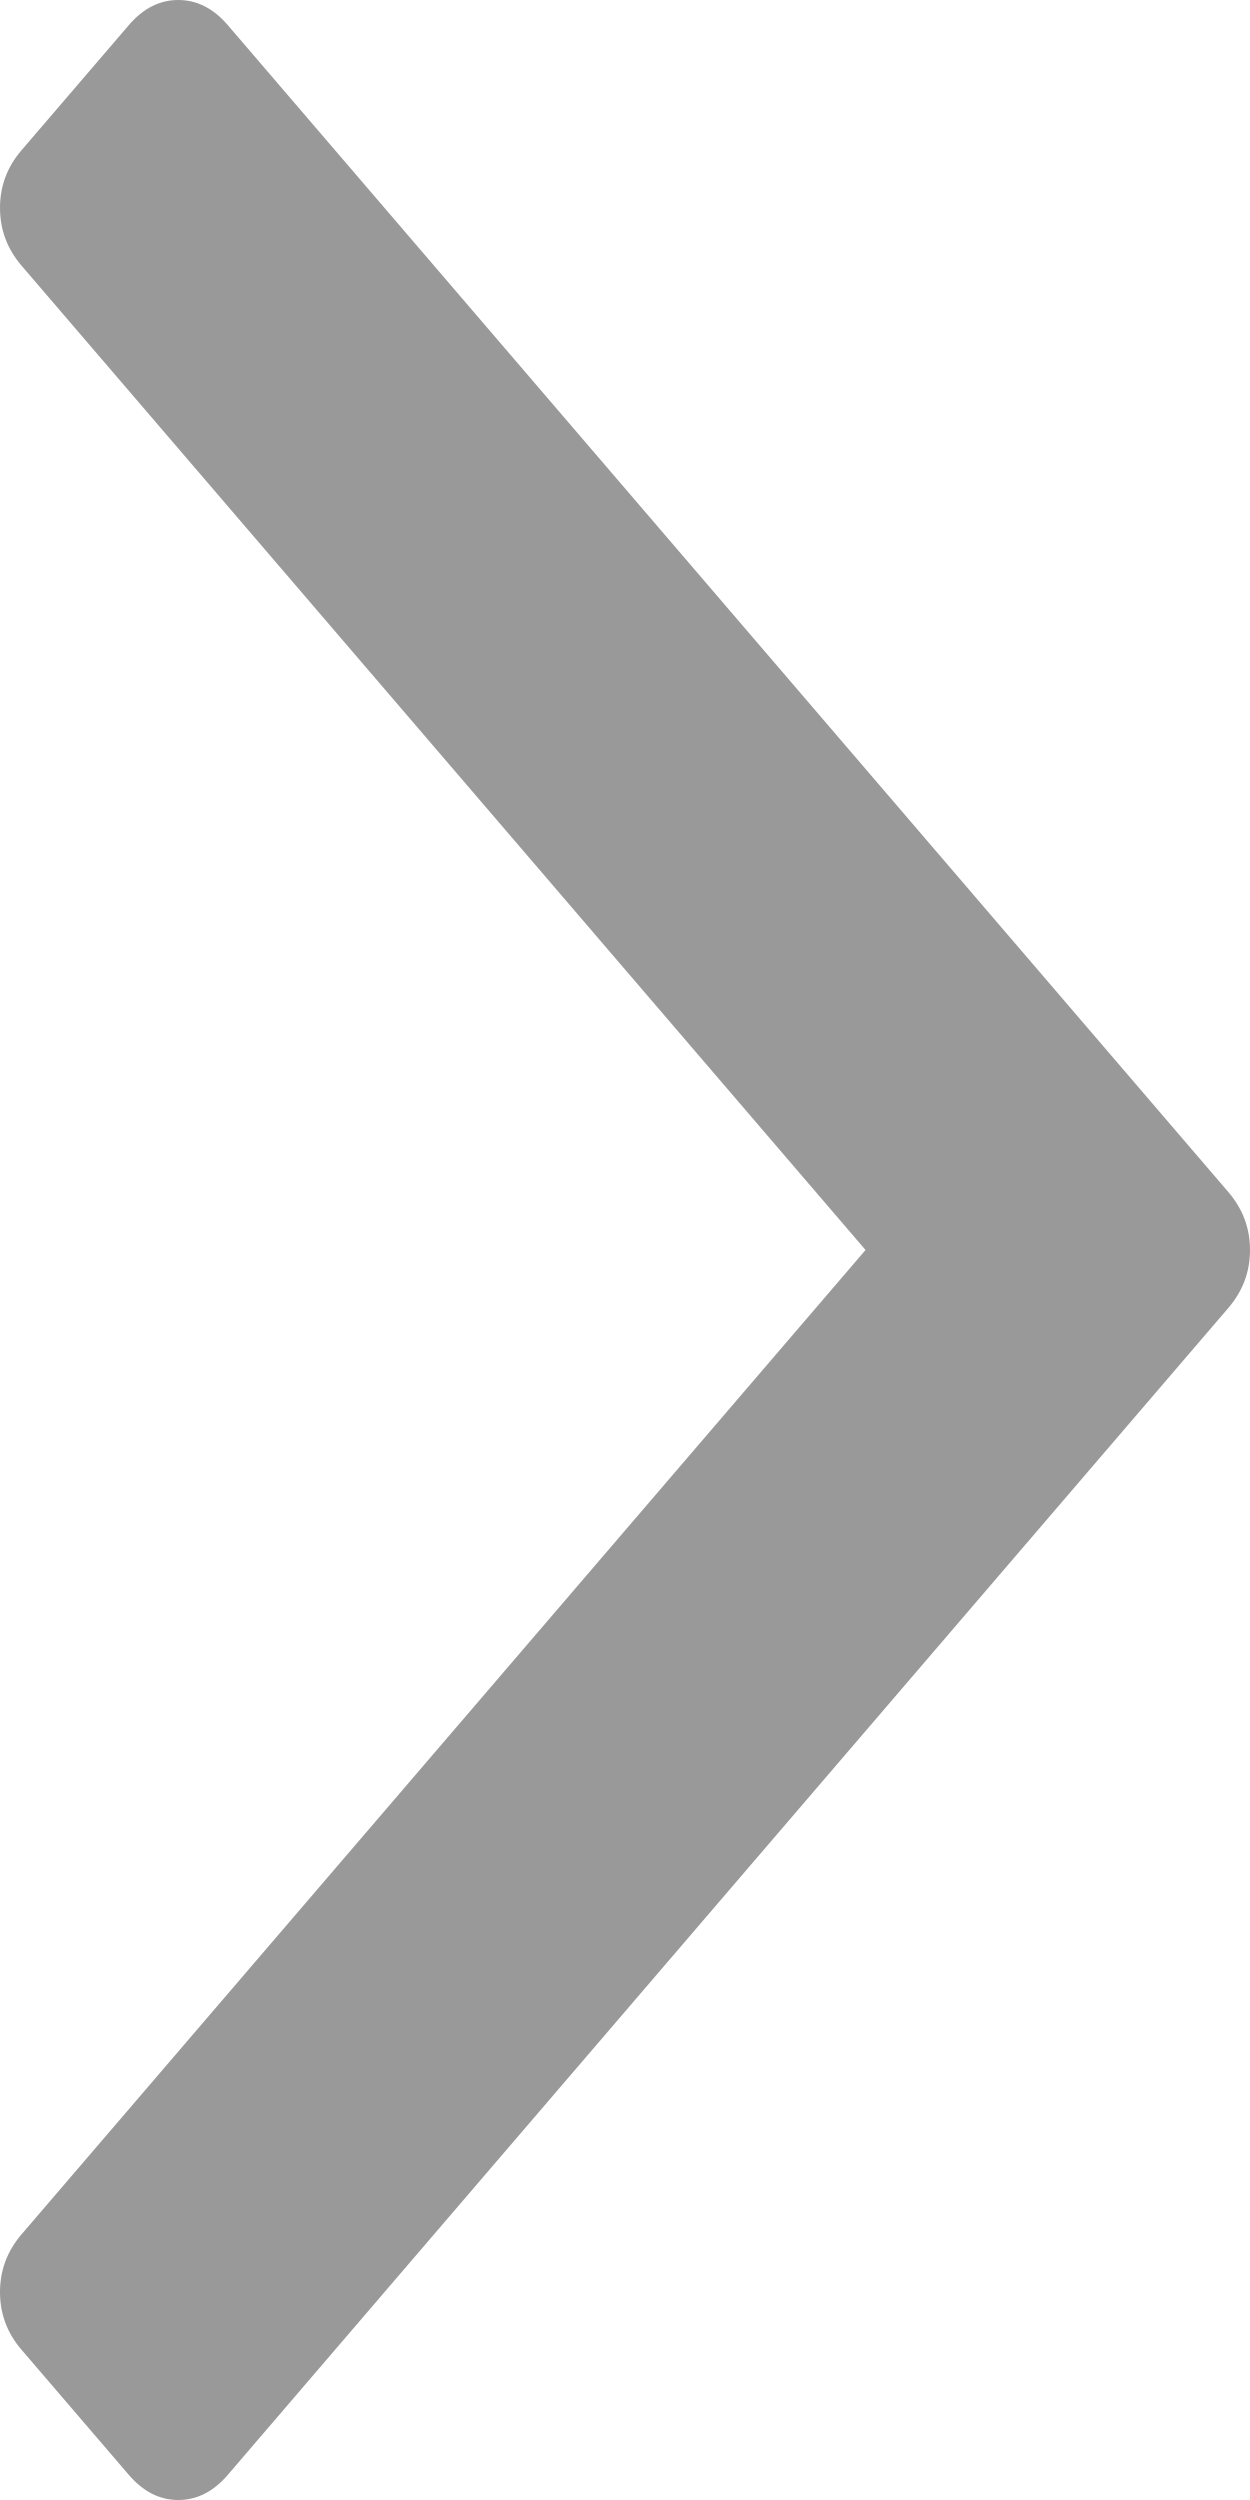
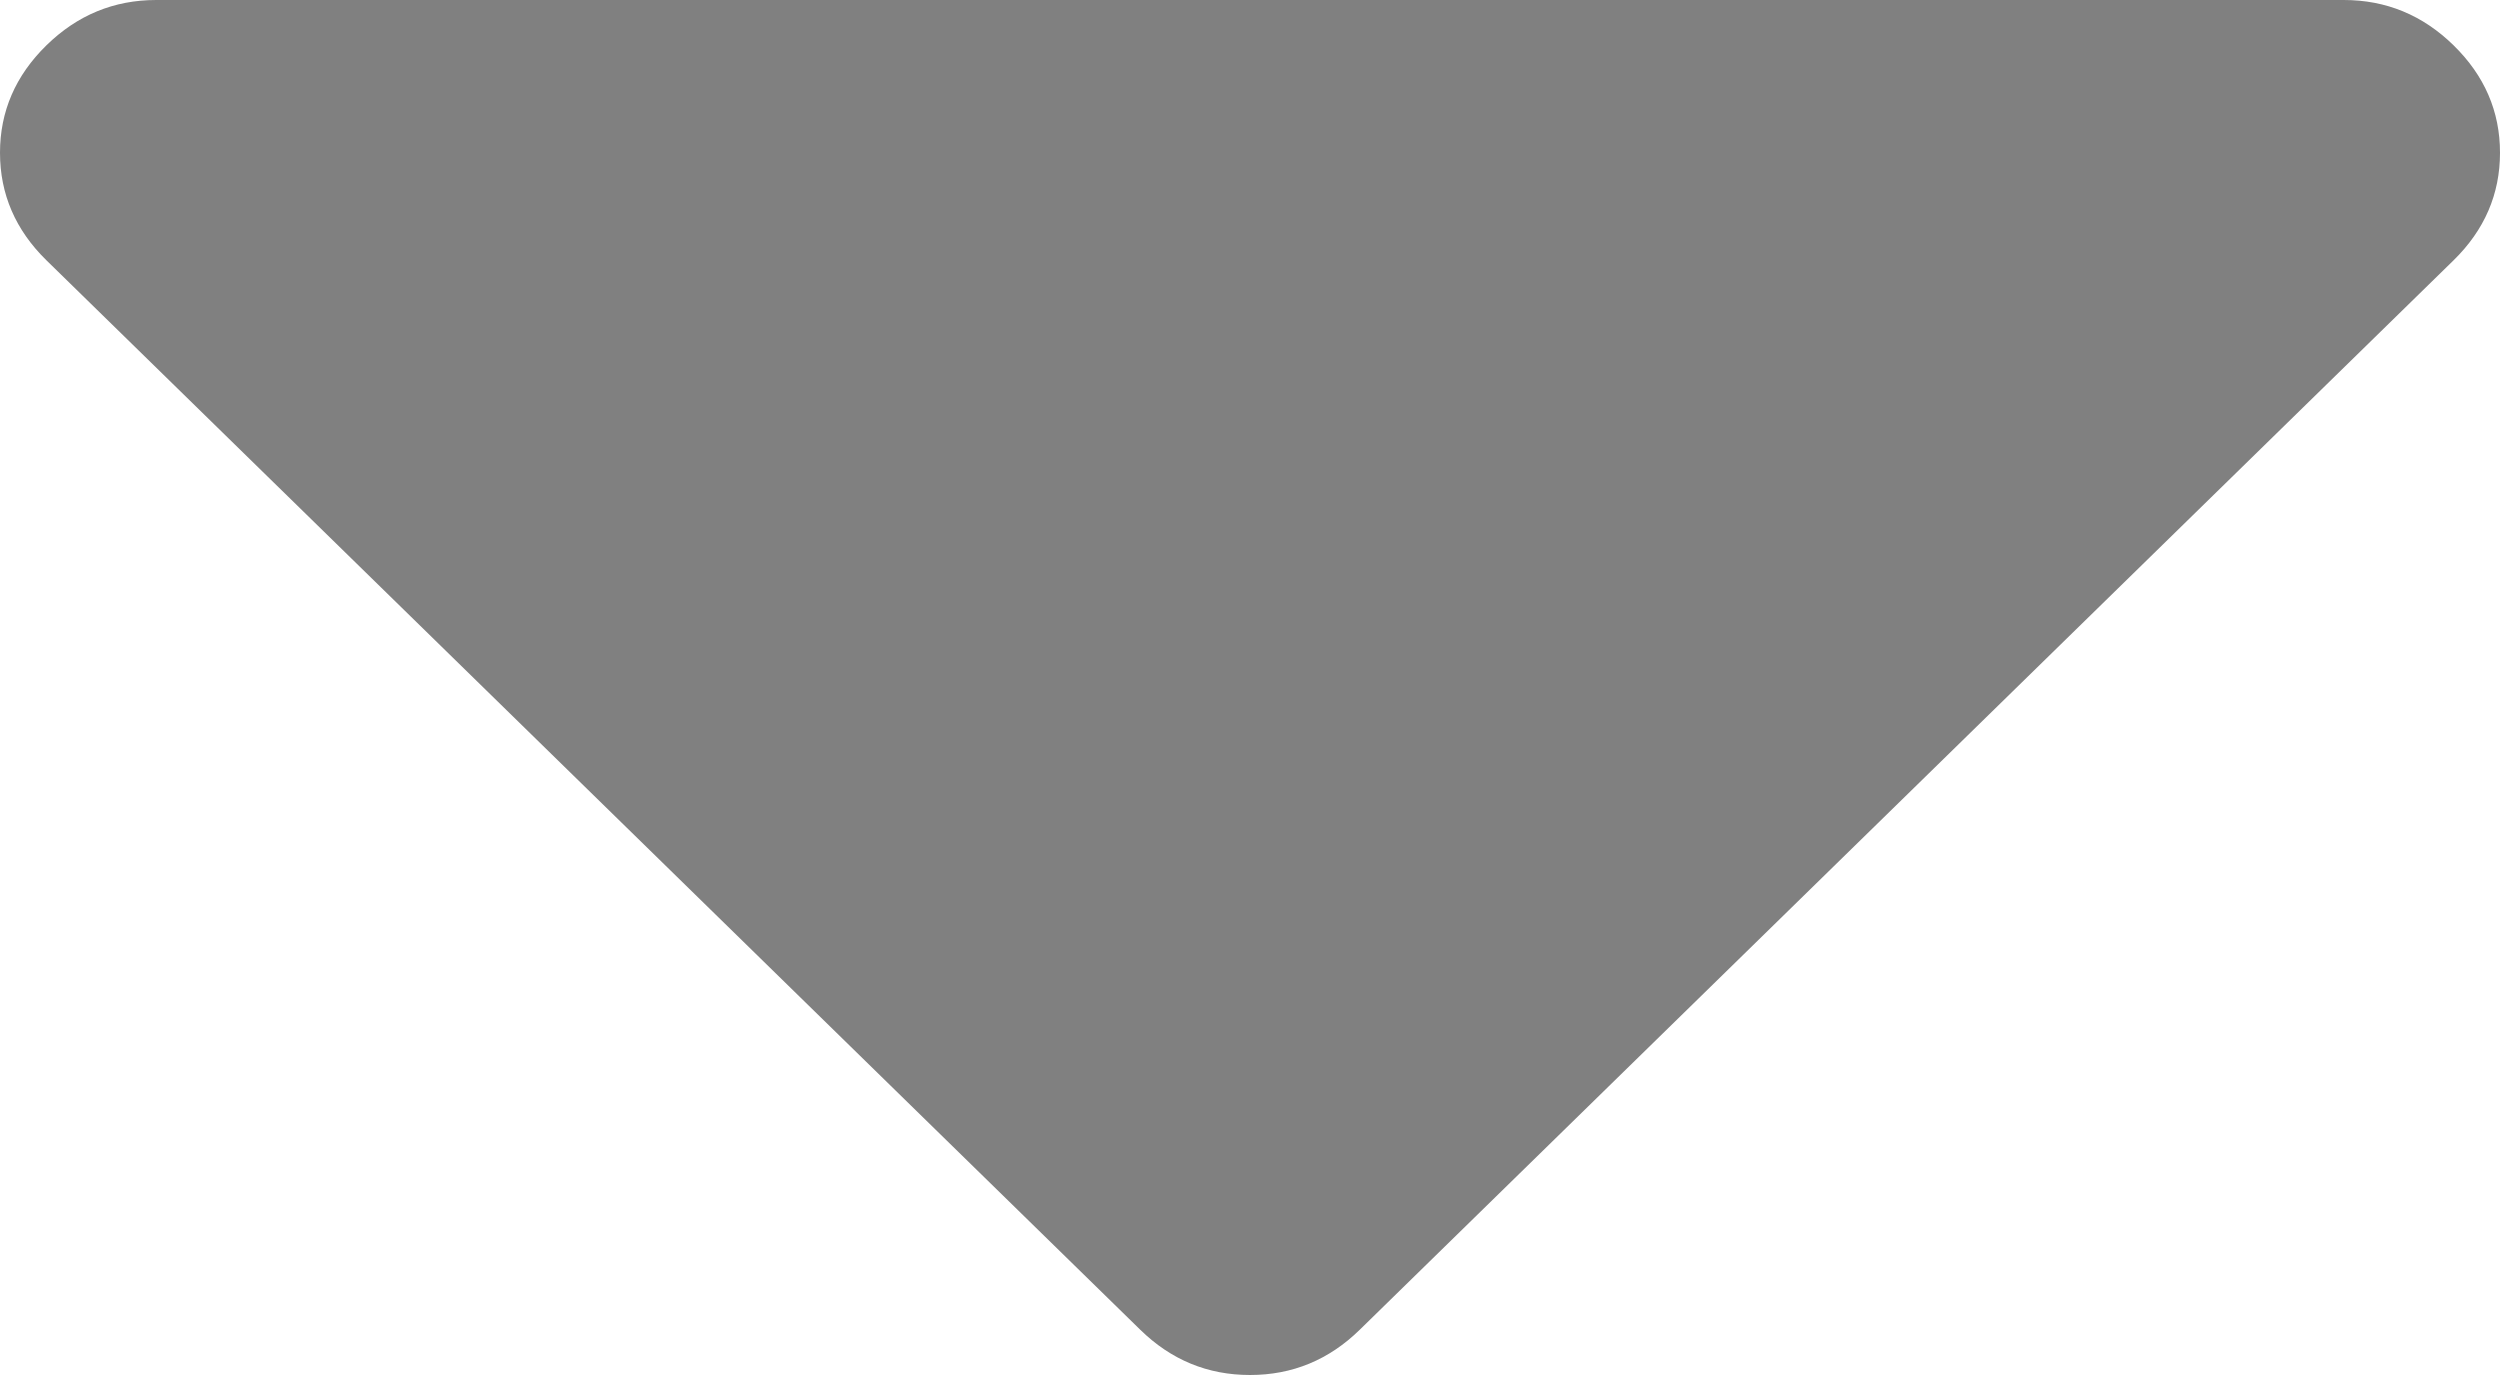
- <svg xmlns="http://www.w3.org/2000/svg" version="1.1" width="7px" height="14px">
-   <g transform="matrix(1 0 0 1 -736 -1204 )">
-     <path d="M 6.88 6.677  C 6.96 6.771  7 6.878  7 7  C 7 7.122  6.96 7.229  6.88 7.323  L 1.275 13.86  C 1.195 13.953  1.103 14  0.998 14  C 0.894 14  0.802 13.953  0.722 13.86  L 0.12 13.158  C 0.04 13.065  0 12.957  0 12.836  C 0 12.714  0.04 12.607  0.12 12.513  L 4.847 7  L 0.12 1.487  C 0.04 1.393  0 1.286  0 1.164  C 0 1.043  0.04 0.935  0.12 0.842  L 0.722 0.14  C 0.802 0.047  0.894 0  0.998 0  C 1.103 0  1.195 0.047  1.275 0.14  L 6.88 6.677  Z " fill-rule="nonzero" fill="#999999" stroke="none" transform="matrix(1 0 0 1 736 1204 )" />
+ <svg xmlns="http://www.w3.org/2000/svg" version="1.1" width="20px" height="11px">
+   <g transform="matrix(1 0 0 1 -741 -146 )">
+     <path d="M 19.629 0.363  C 19.876 0.605  20 0.891  20 1.222  C 20 1.553  19.876 1.84  19.629 2.082  L 10.879 10.637  C 10.632 10.879  10.339 11  10 11  C 9.661 11  9.368 10.879  9.121 10.637  L 0.371 2.082  C 0.124 1.84  0 1.553  0 1.222  C 0 0.891  0.124 0.605  0.371 0.363  C 0.618 0.121  0.911 0  1.25 0  L 18.75 0  C 19.089 0  19.382 0.121  19.629 0.363  Z " fill-rule="nonzero" fill="#808080" stroke="none" transform="matrix(1 0 0 1 741 146 )" />
  </g>
</svg>
